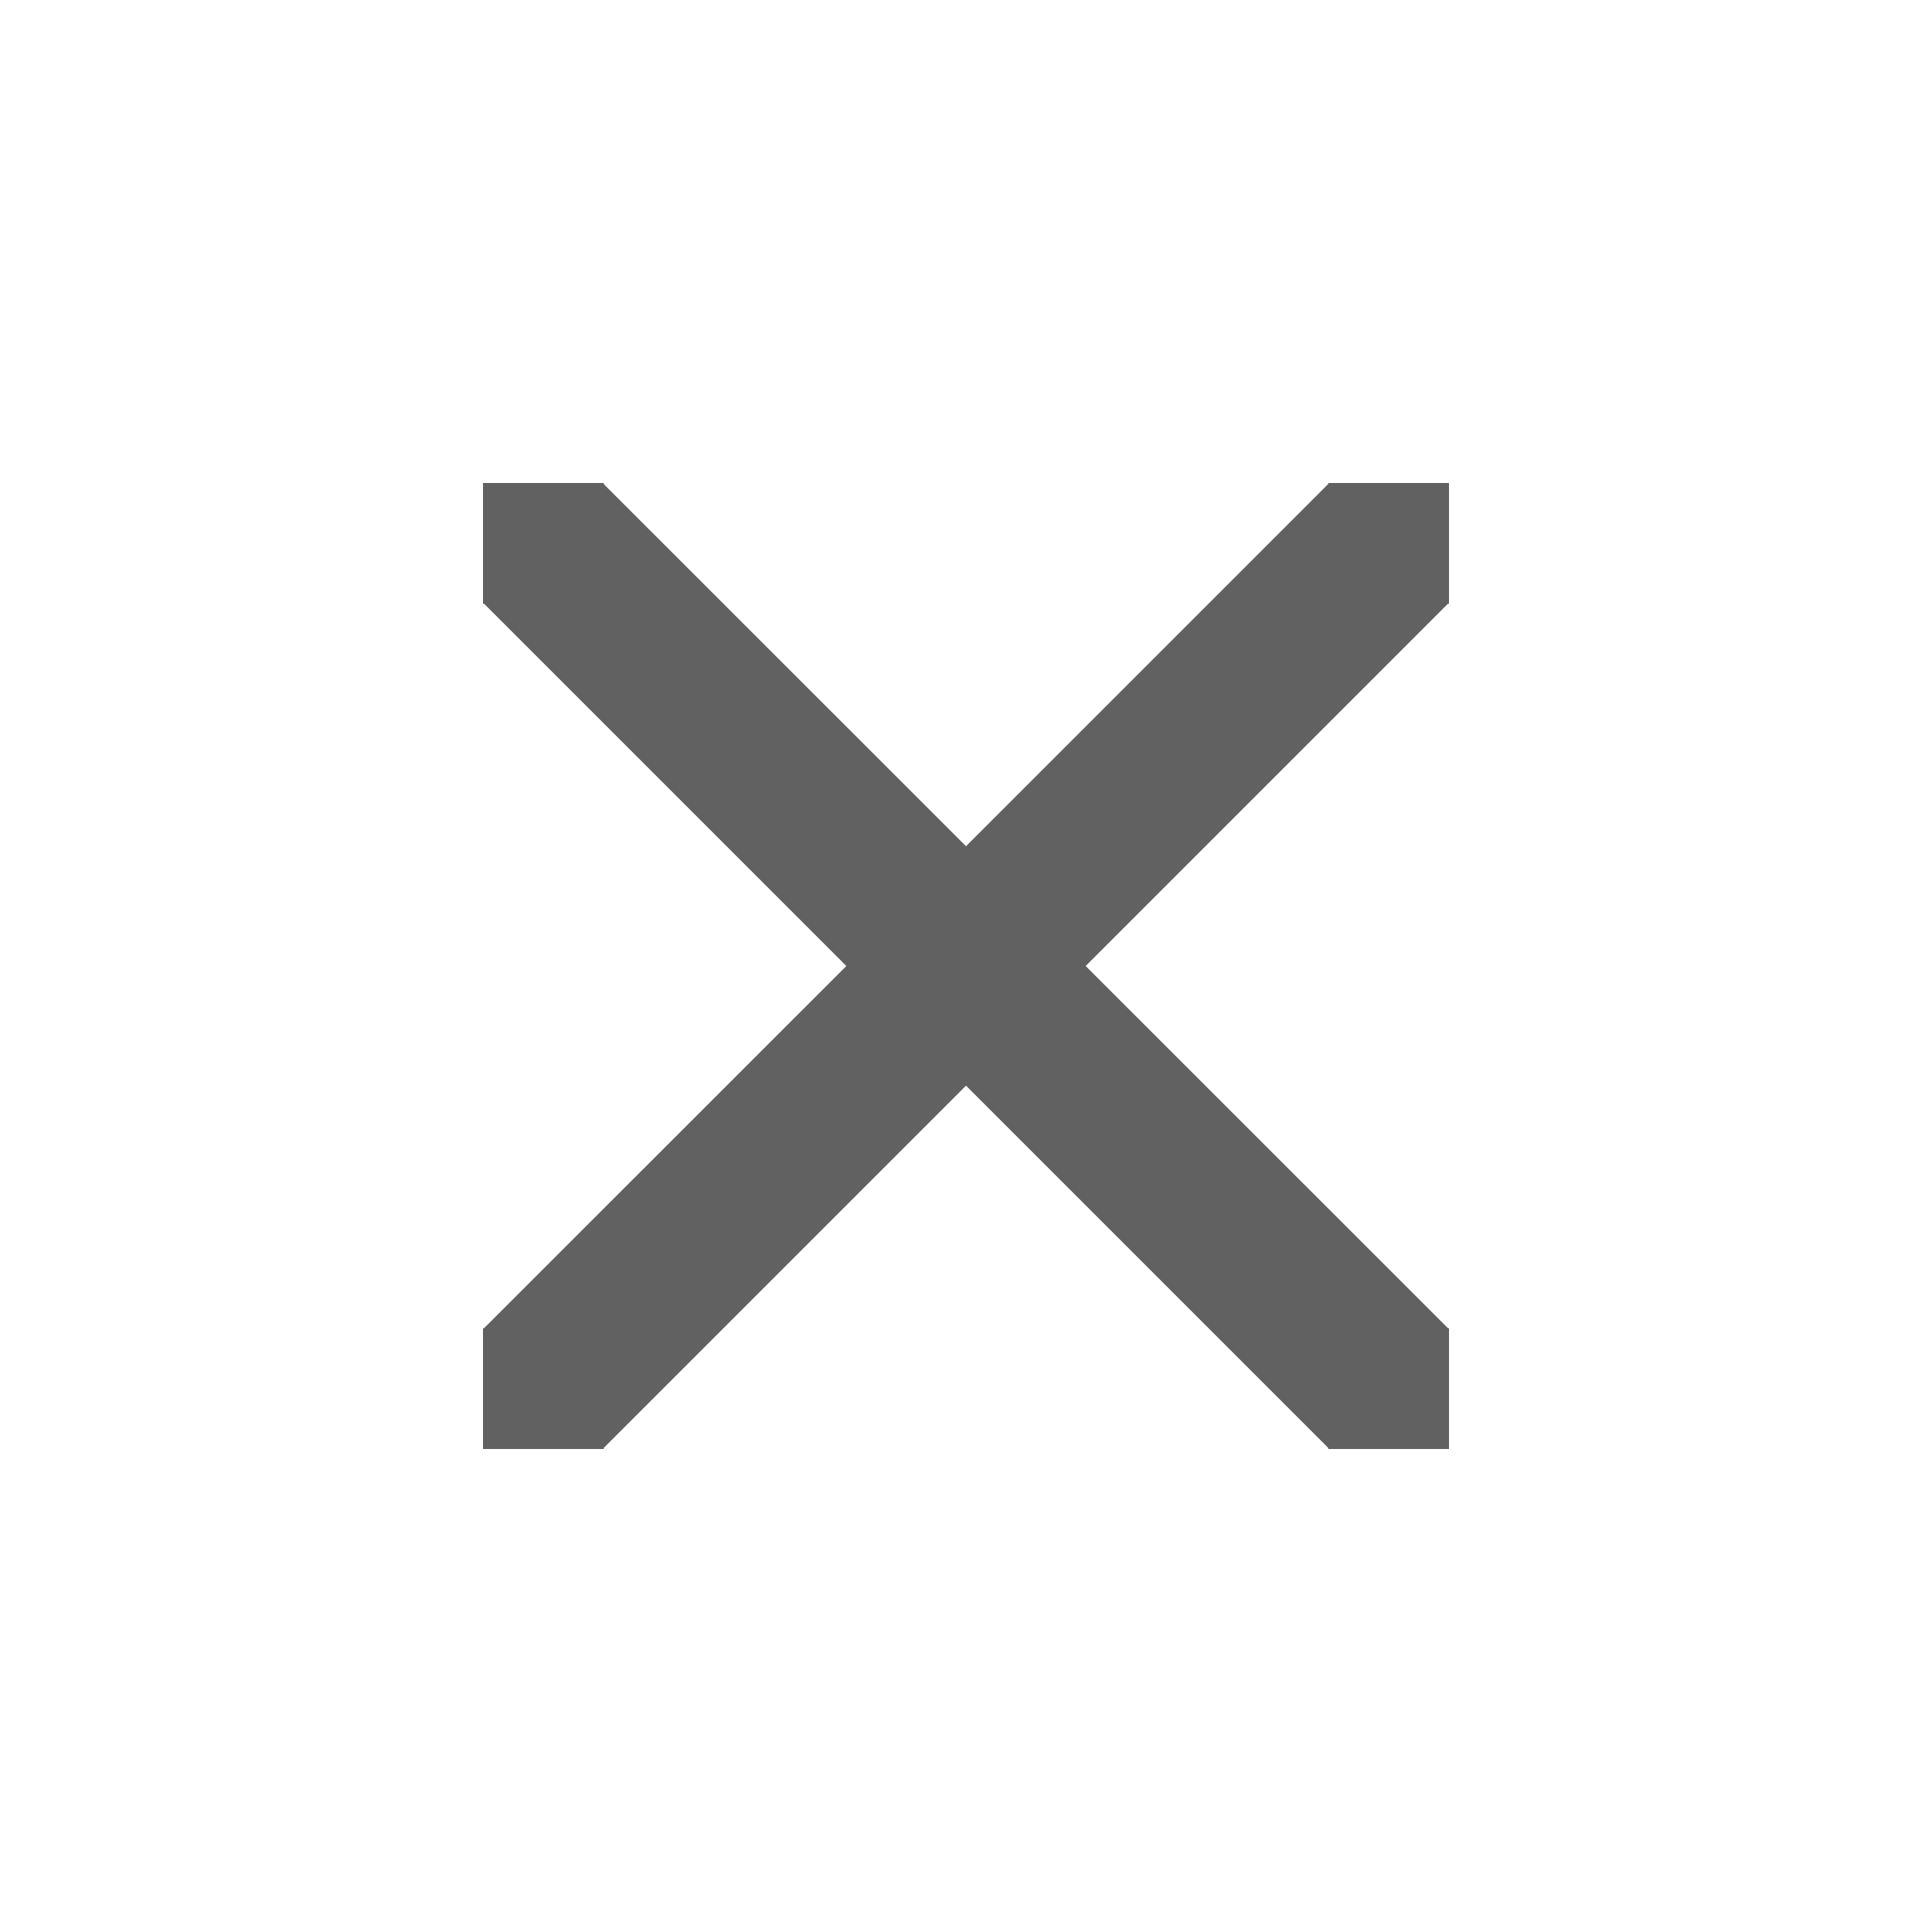
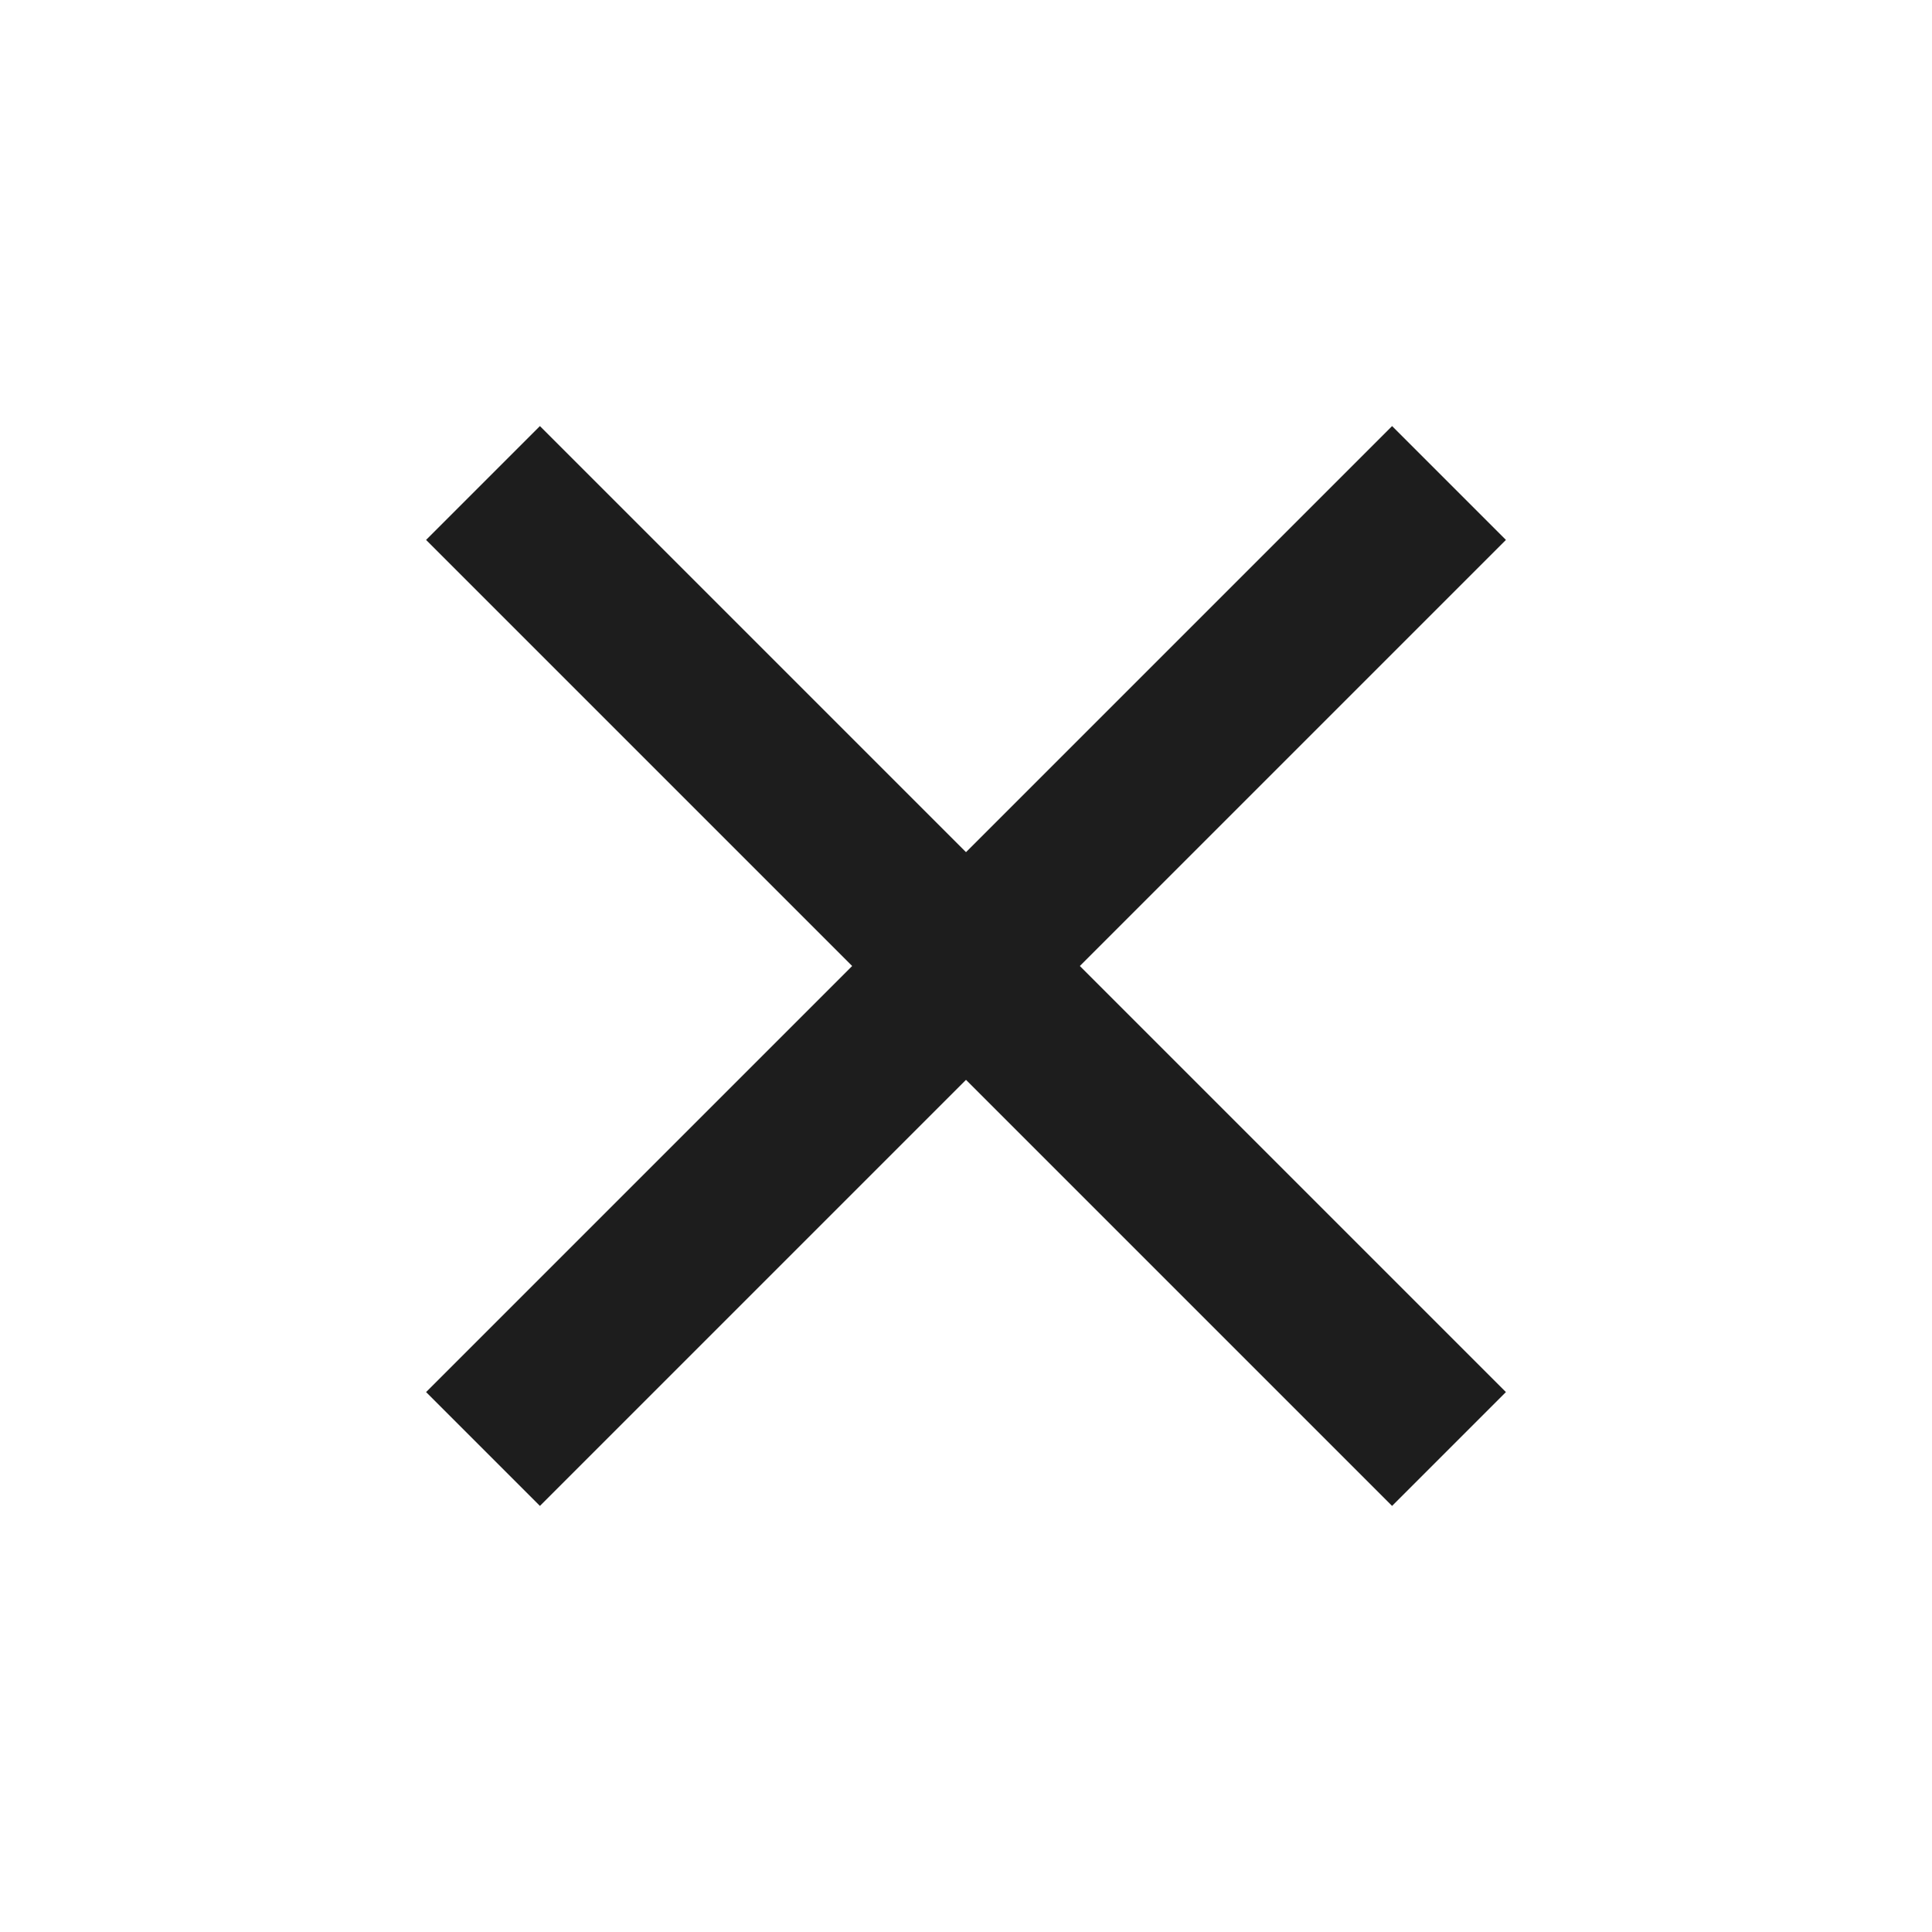
- <svg xmlns="http://www.w3.org/2000/svg" width="16" height="16" viewBox="0 0 16 16" fill="none">
-   <path fill-rule="evenodd" clip-rule="evenodd" d="M7.009 8L4 11.008L4.991 12L8 8.991L11.009 12L12 11.008L8.991 8L12 4.991L11.008 4L8 7.008L4.991 4L4 4.991L7.009 8Z" fill="#616161" />
-   <rect x="4" y="4" width="1" height="1" fill="#616161" />
-   <rect x="4" y="11" width="1" height="1" fill="#616161" />
-   <rect x="11" y="11" width="1" height="1" fill="#616161" />
-   <rect x="11" y="4" width="1" height="1" fill="#616161" />
+ <svg xmlns="http://www.w3.org/2000/svg" width="24" height="24" viewBox="0 0 24 24" fill="none">
+   <path d="M18 6L6 18" stroke="#1D1D1D" stroke-width="2" />
+   <path d="M18 18L6 6" stroke="#1D1D1D" stroke-width="2" />
</svg>
